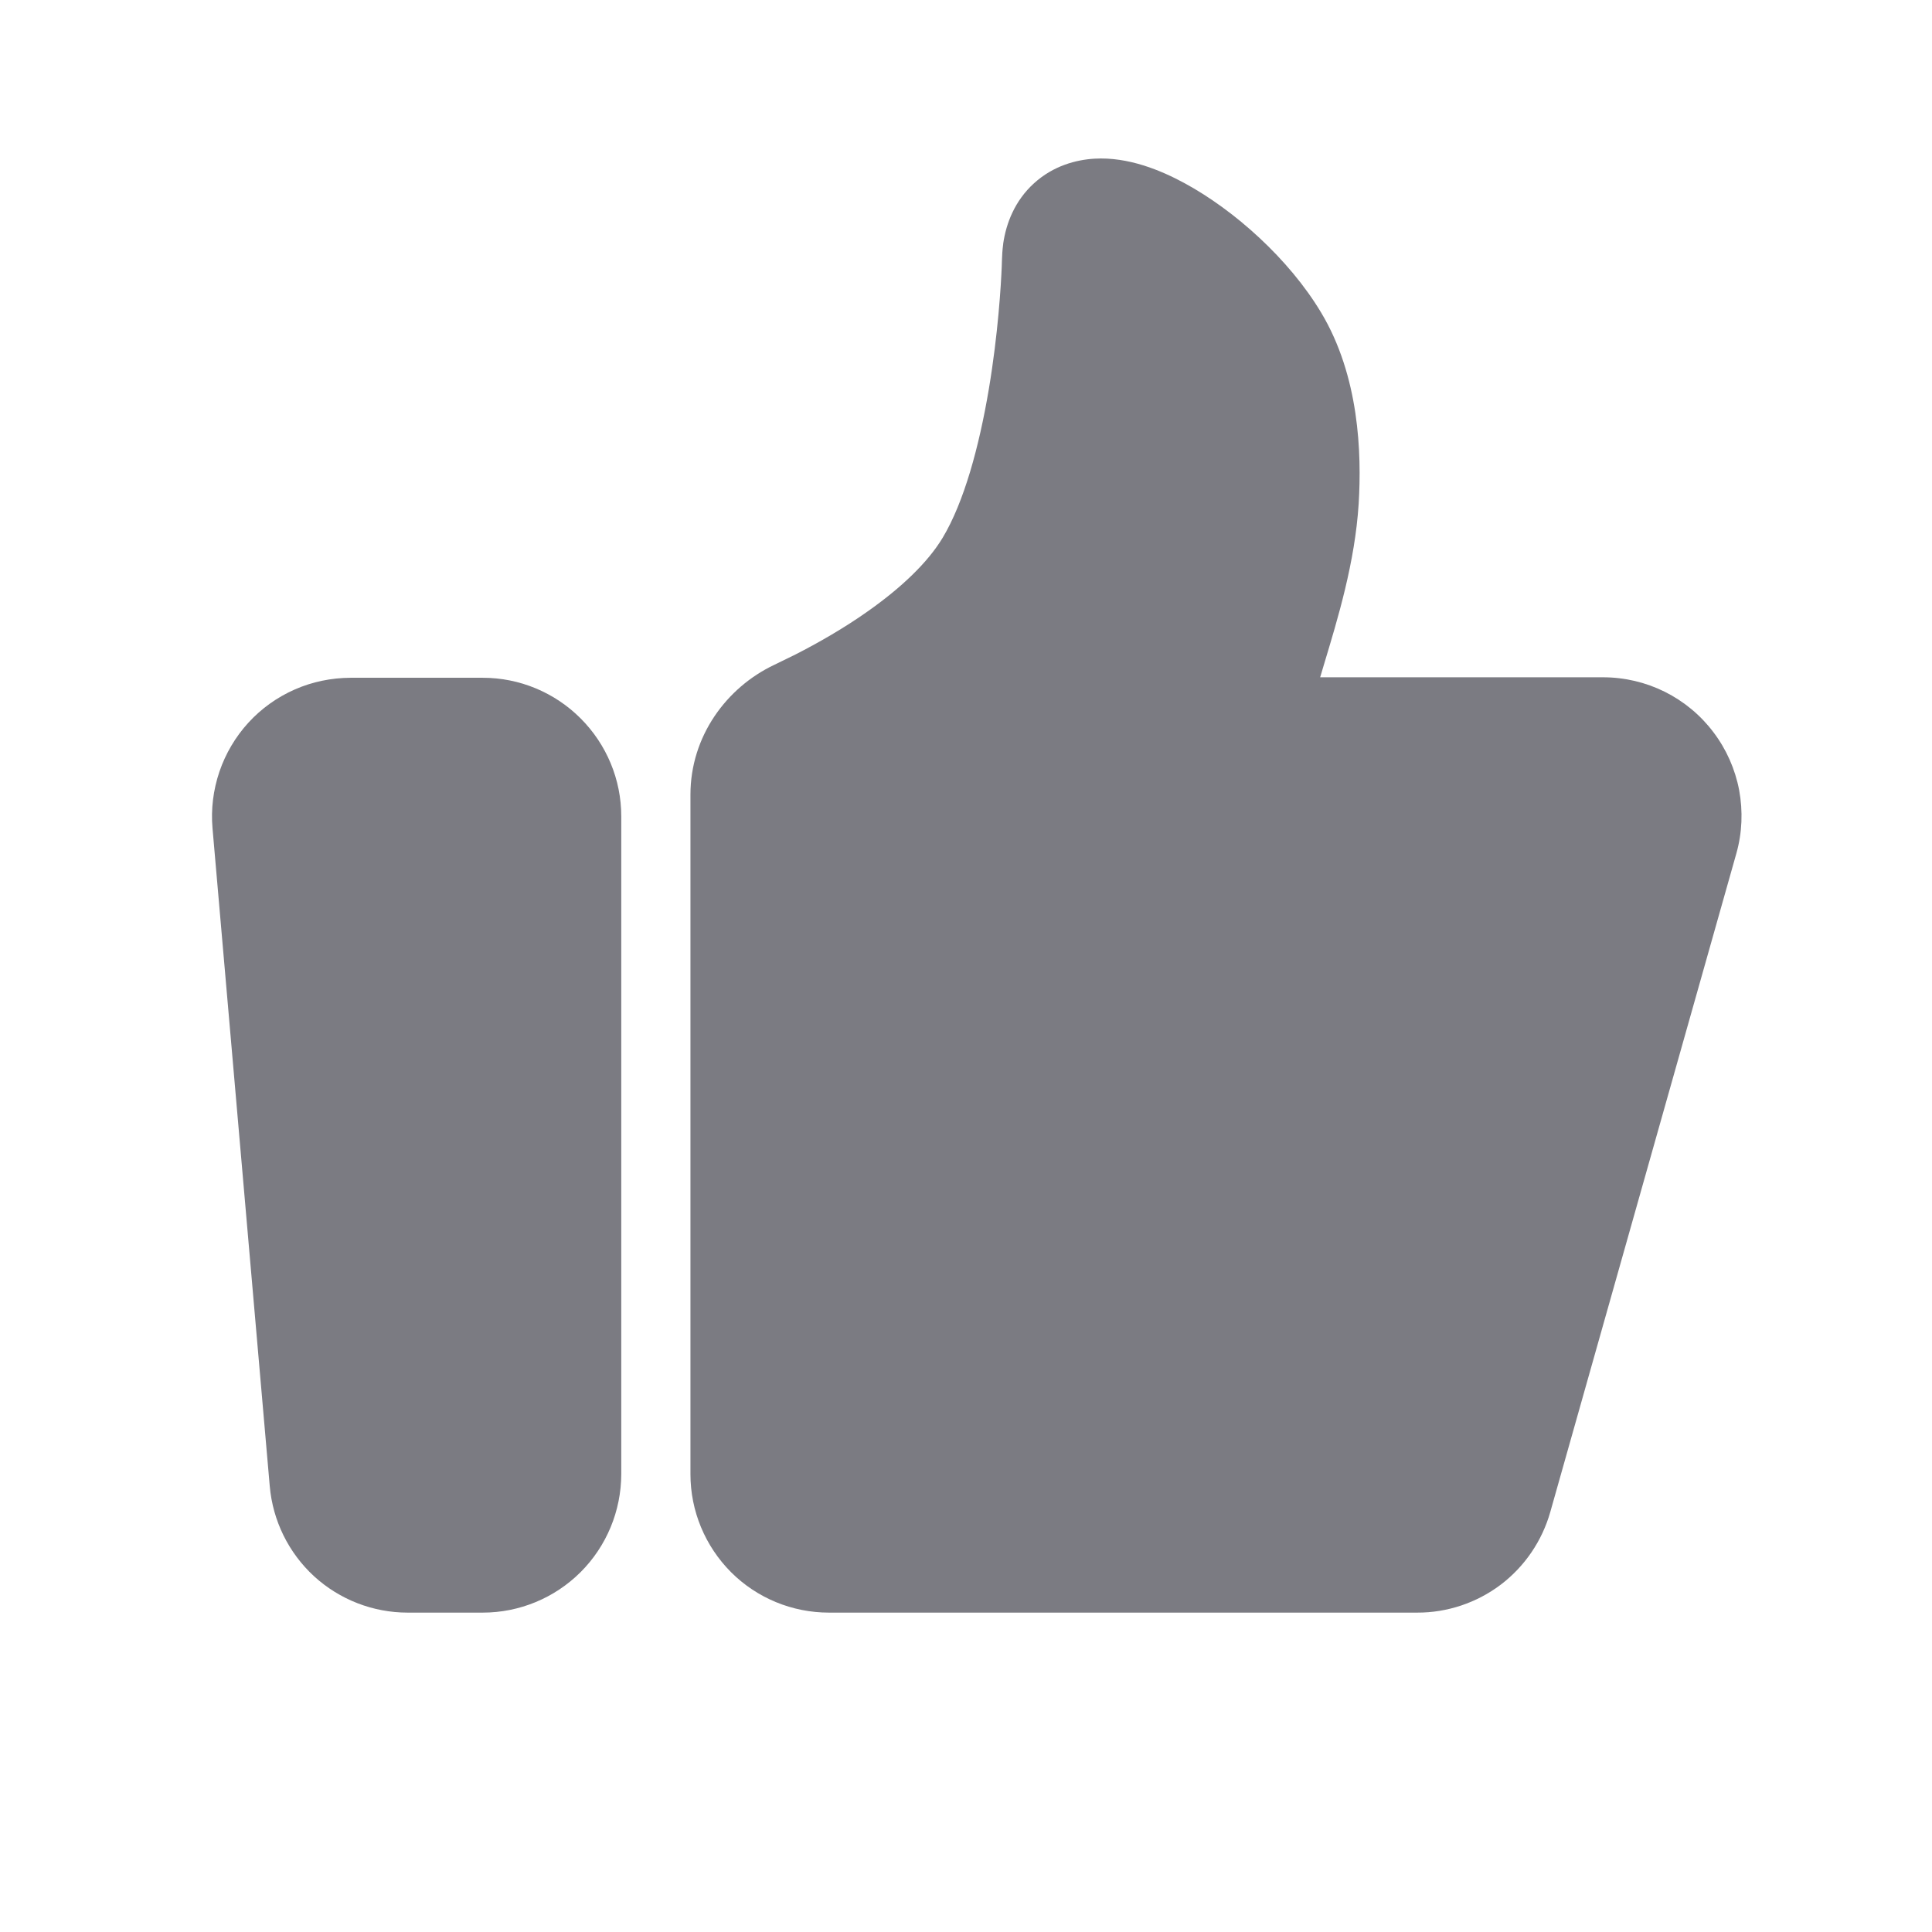
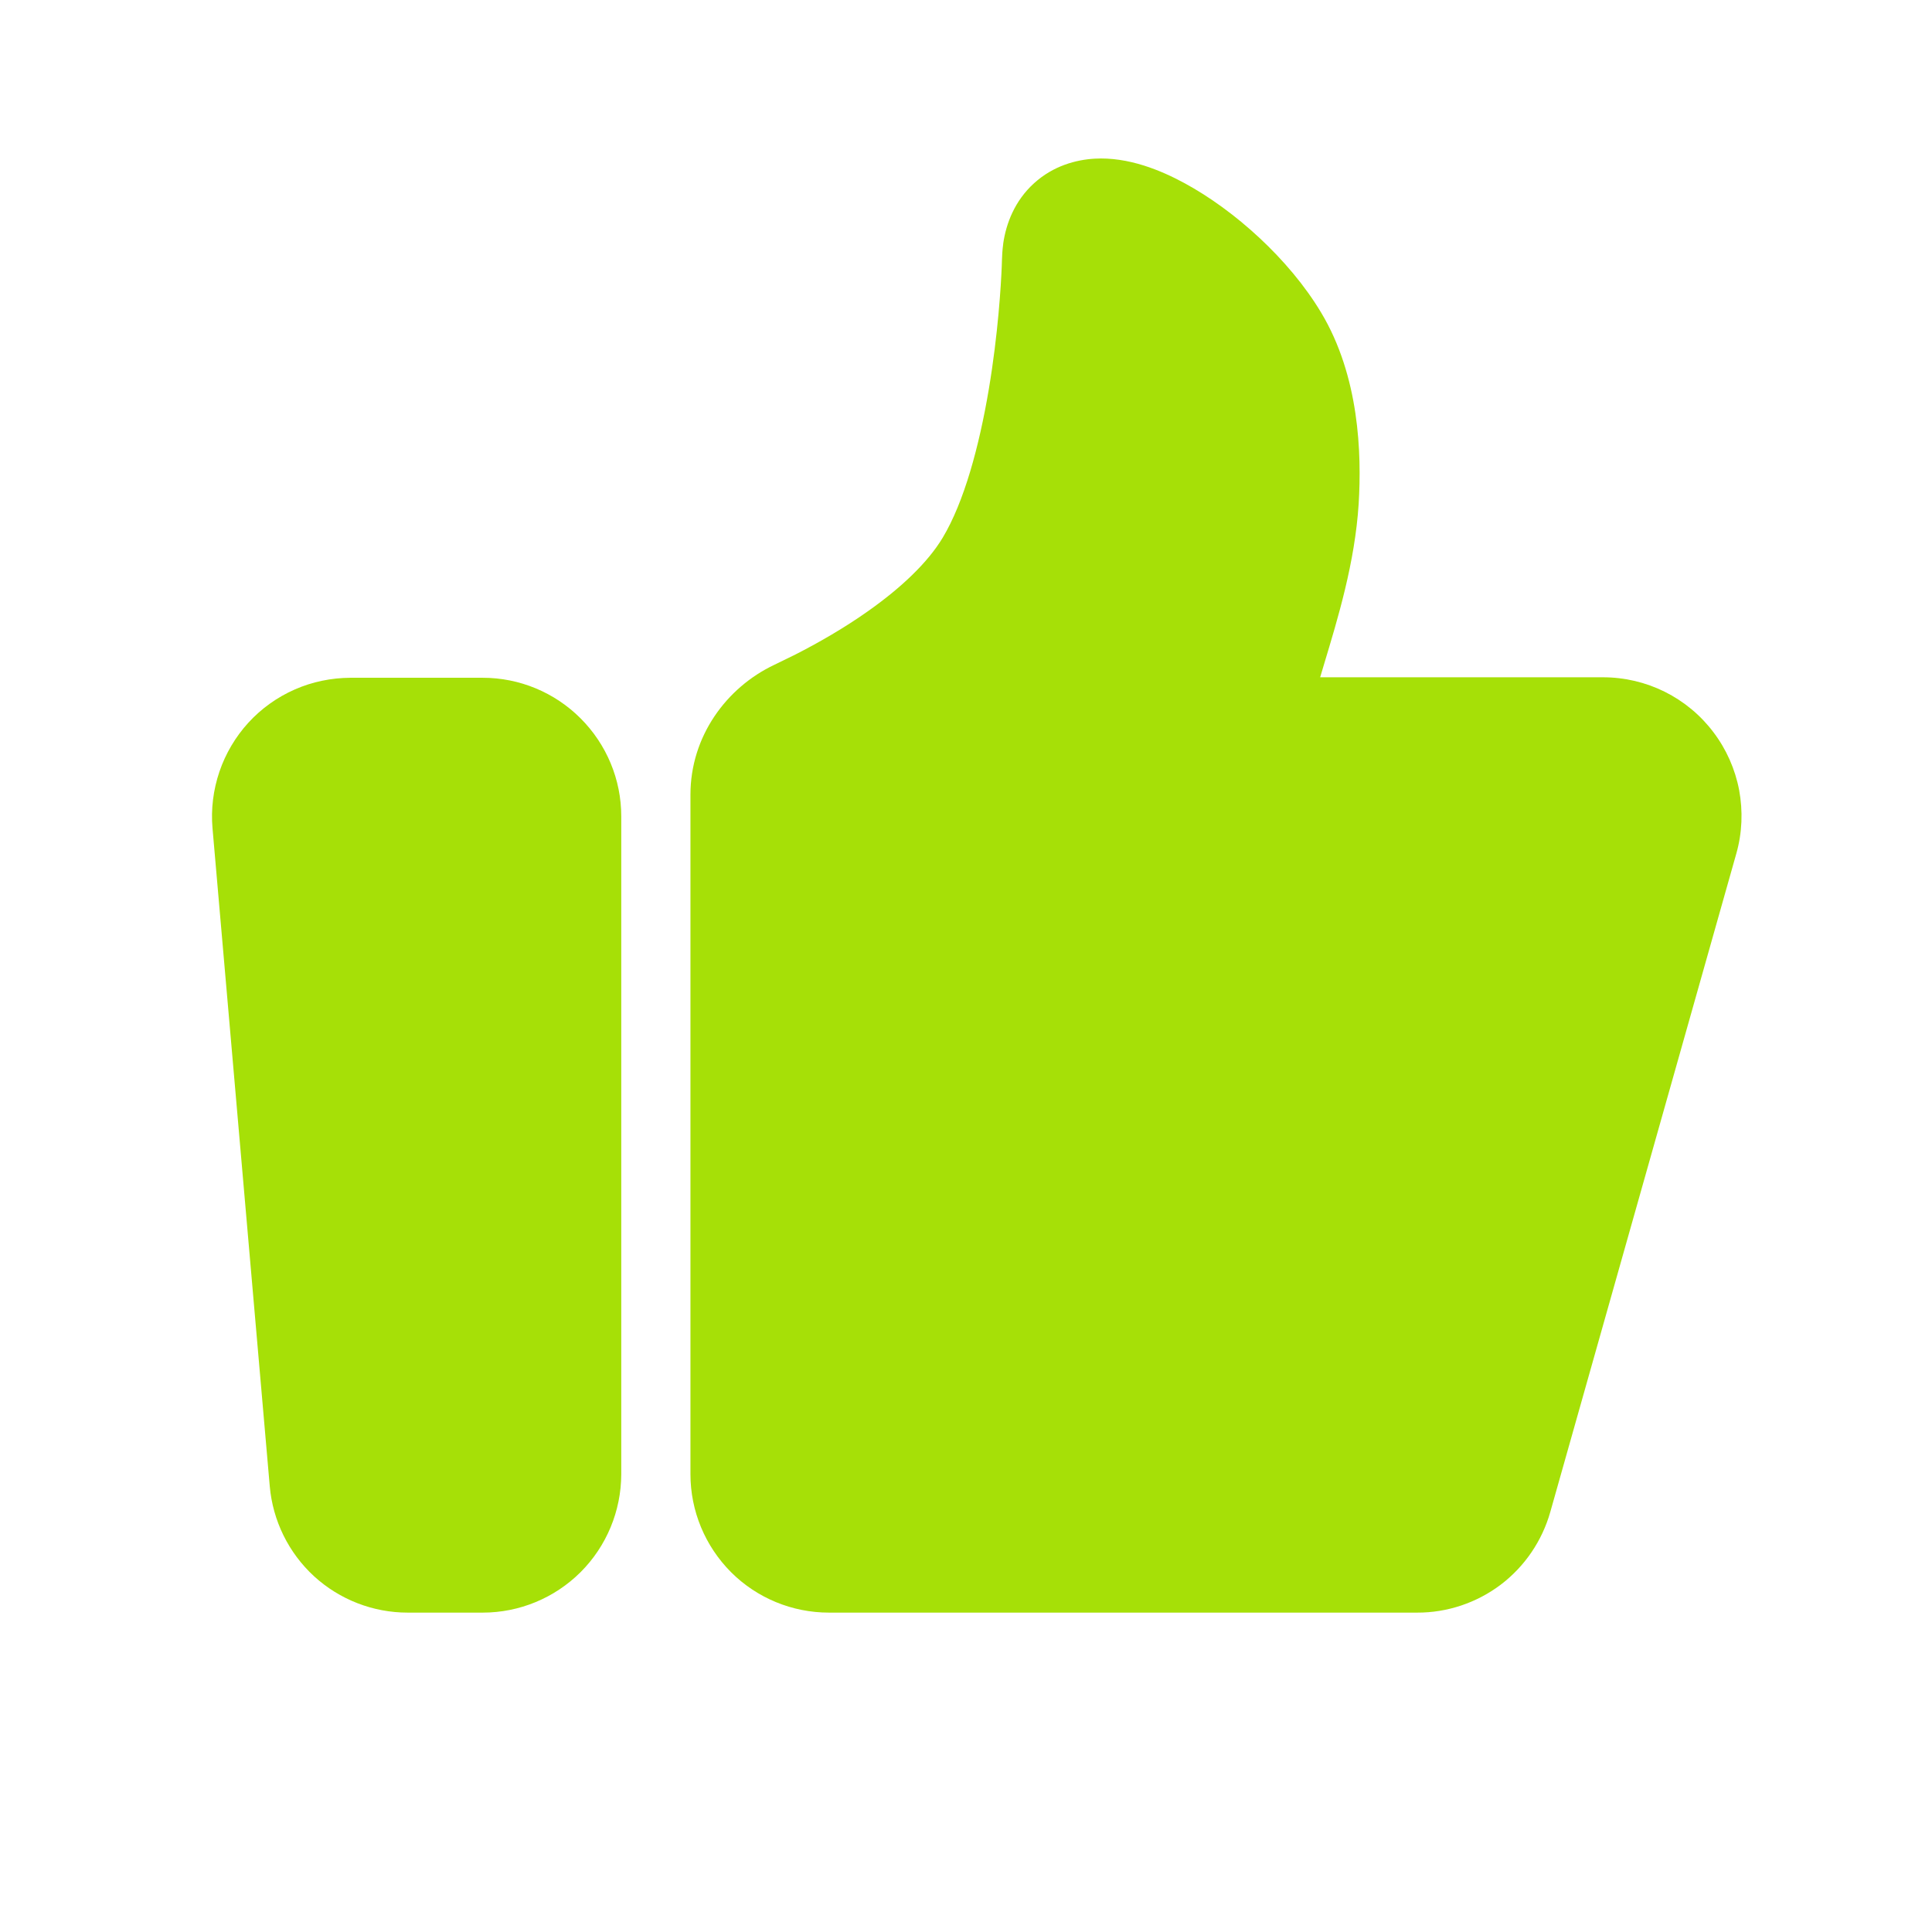
<svg xmlns="http://www.w3.org/2000/svg" width="16" height="16" viewBox="0 0 16 16" fill="none">
-   <path d="M3.998 5.613C4.302 5.613 4.593 5.734 4.808 5.949C5.024 6.165 5.145 6.456 5.145 6.76V12.209C5.144 12.513 5.024 12.804 4.808 13.02C4.593 13.234 4.302 13.355 3.998 13.355H3.376C3.09 13.355 2.813 13.248 2.601 13.054C2.39 12.86 2.259 12.594 2.234 12.308L1.76 6.86C1.746 6.701 1.766 6.542 1.817 6.391C1.868 6.241 1.95 6.102 2.057 5.985C2.164 5.868 2.295 5.774 2.441 5.71C2.586 5.646 2.743 5.614 2.902 5.613H3.998Z" fill="#7B7B82" />
-   <path d="M9.065 1.314C9.345 1.298 9.615 1.411 9.81 1.517C10.222 1.74 10.675 2.145 10.94 2.587C11.258 3.116 11.277 3.755 11.252 4.171C11.221 4.66 11.079 5.123 10.964 5.505L10.933 5.609H13.276C13.453 5.609 13.628 5.65 13.787 5.729C13.945 5.808 14.083 5.922 14.19 6.064C14.297 6.205 14.37 6.37 14.403 6.544C14.435 6.718 14.428 6.897 14.38 7.067L12.839 12.521C12.771 12.761 12.627 12.973 12.428 13.124C12.229 13.274 11.985 13.356 11.736 13.355H6.865C6.561 13.355 6.269 13.235 6.054 13.02C5.839 12.804 5.718 12.513 5.718 12.209V6.581C5.718 6.099 6.015 5.694 6.412 5.506L6.588 5.42C6.774 5.325 6.987 5.204 7.189 5.061C7.464 4.867 7.684 4.658 7.807 4.453C7.984 4.158 8.109 3.698 8.189 3.223C8.266 2.765 8.29 2.357 8.296 2.207C8.297 2.186 8.297 2.189 8.298 2.146C8.299 2.117 8.301 2.072 8.308 2.021V2.018C8.332 1.851 8.403 1.663 8.564 1.517C8.723 1.373 8.911 1.323 9.065 1.314Z" fill="#7B7B82" />
+   <path d="M3.998 5.613C4.302 5.613 4.593 5.734 4.808 5.949C5.024 6.165 5.145 6.456 5.145 6.76V12.209C5.144 12.513 5.024 12.804 4.808 13.02C4.593 13.234 4.302 13.355 3.998 13.355H3.376C3.09 13.355 2.813 13.248 2.601 13.054C2.39 12.86 2.259 12.594 2.234 12.308L1.76 6.86C1.746 6.701 1.766 6.542 1.817 6.391C1.868 6.241 1.95 6.102 2.057 5.985C2.164 5.868 2.295 5.774 2.441 5.71C2.586 5.646 2.743 5.614 2.902 5.613H3.998Z" fill="#A6E007" />
+   <path d="M9.065 1.314C9.345 1.298 9.615 1.411 9.81 1.517C10.222 1.74 10.675 2.145 10.94 2.587C11.258 3.116 11.277 3.755 11.252 4.171C11.221 4.66 11.079 5.123 10.964 5.505L10.933 5.609H13.276C13.453 5.609 13.628 5.65 13.787 5.729C13.945 5.808 14.083 5.922 14.19 6.064C14.297 6.205 14.37 6.37 14.403 6.544C14.435 6.718 14.428 6.897 14.38 7.067L12.839 12.521C12.771 12.761 12.627 12.973 12.428 13.124C12.229 13.274 11.985 13.356 11.736 13.355H6.865C6.561 13.355 6.269 13.235 6.054 13.02C5.839 12.804 5.718 12.513 5.718 12.209V6.581C5.718 6.099 6.015 5.694 6.412 5.506L6.588 5.42C6.774 5.325 6.987 5.204 7.189 5.061C7.464 4.867 7.684 4.658 7.807 4.453C7.984 4.158 8.109 3.698 8.189 3.223C8.266 2.765 8.29 2.357 8.296 2.207C8.297 2.186 8.297 2.189 8.298 2.146C8.299 2.117 8.301 2.072 8.308 2.021V2.018C8.332 1.851 8.403 1.663 8.564 1.517C8.723 1.373 8.911 1.323 9.065 1.314Z" fill="#A6E007" />
</svg>
